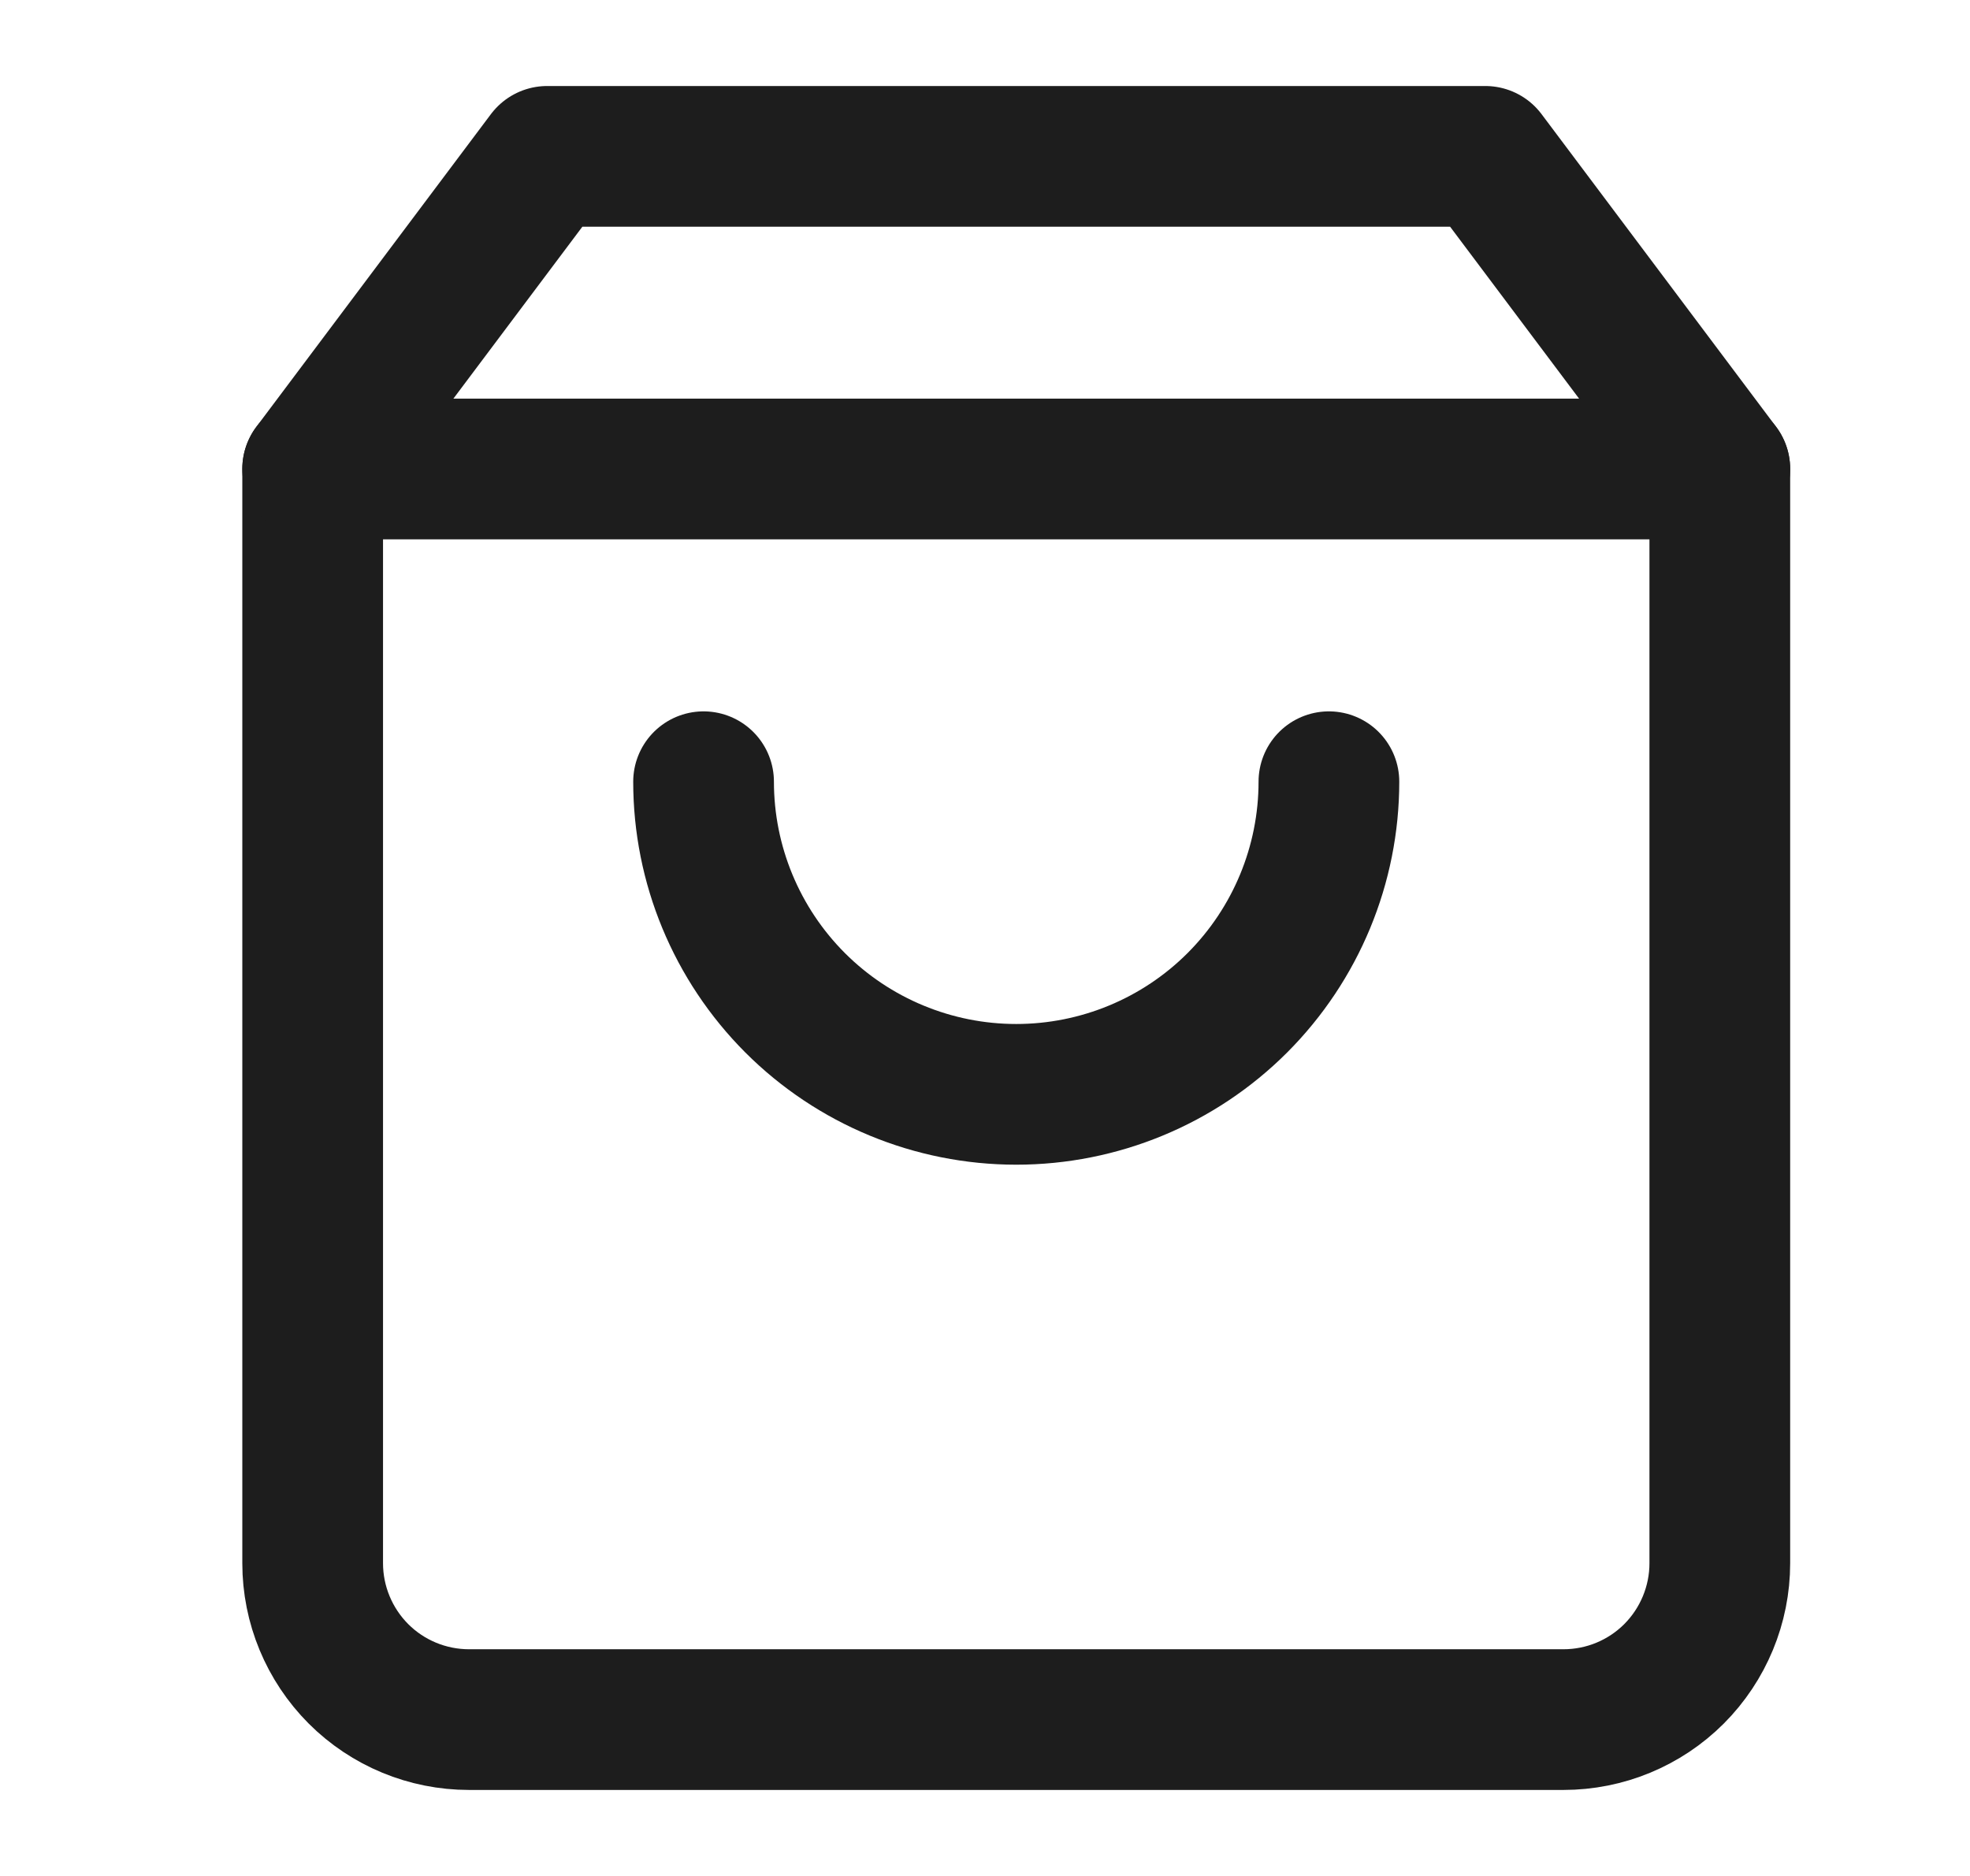
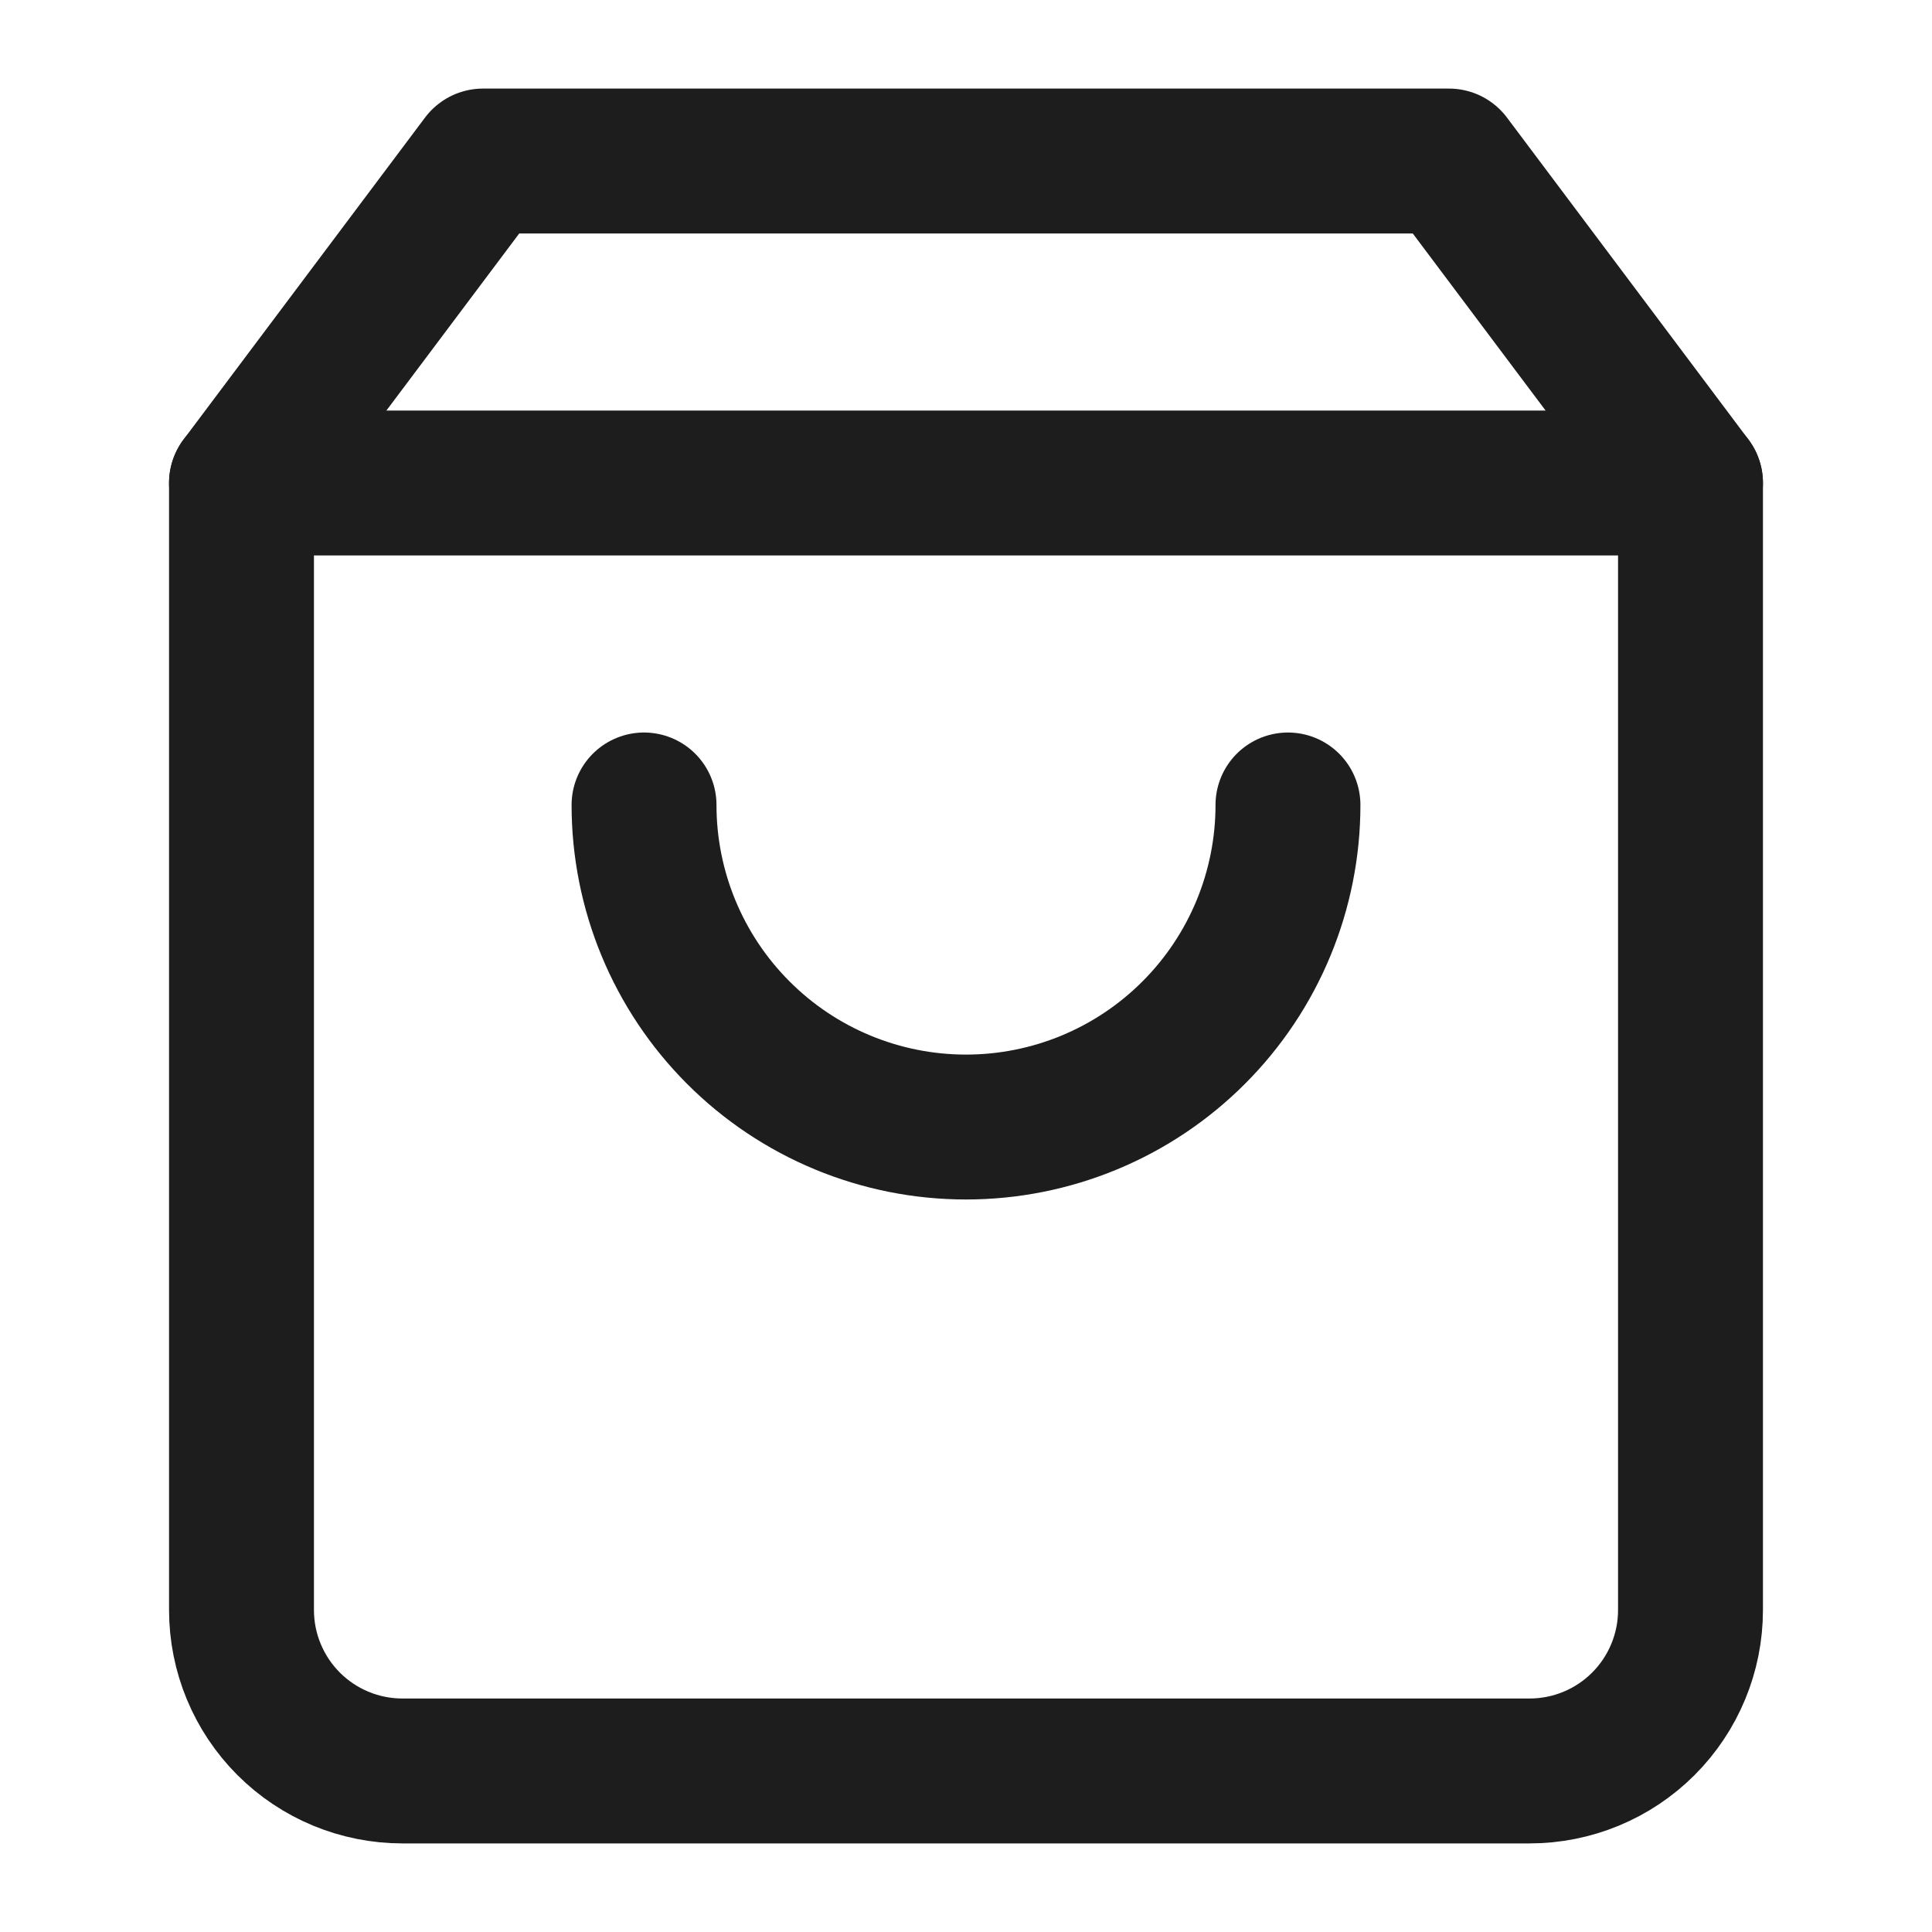
- <svg xmlns="http://www.w3.org/2000/svg" width="21" height="20" viewBox="0 0 21 20" fill="none">
-   <path d="M5.833 1.667L3.333 5V16.666C3.333 17.108 3.509 17.532 3.821 17.845C4.134 18.158 4.558 18.333 5 18.333H16.666C17.108 18.333 17.532 18.158 17.845 17.845C18.157 17.532 18.333 17.108 18.333 16.666V5L15.833 1.667H5.833Z" stroke="#1D1D1D" stroke-width="1.5" stroke-linecap="round" stroke-linejoin="round" />
-   <path d="M3.333 5H18.333" stroke="#1D1D1D" stroke-width="1.5" stroke-linecap="round" stroke-linejoin="round" />
-   <path d="M14.166 8.334C14.166 9.218 13.815 10.065 13.19 10.691C12.565 11.316 11.717 11.667 10.833 11.667C9.949 11.667 9.101 11.316 8.476 10.691C7.851 10.065 7.5 9.218 7.5 8.334" stroke="#1D1D1D" stroke-width="1.5" stroke-linecap="round" stroke-linejoin="round" />
+ <svg xmlns="http://www.w3.org/2000/svg" width="20" height="20" viewBox="0 0 20 20" fill="none">
+   <path d="M5 1.667L2.5 5V16.667C2.5 17.109 2.676 17.533 2.988 17.845C3.301 18.158 3.725 18.333 4.167 18.333H15.833C16.275 18.333 16.699 18.158 17.012 17.845C17.324 17.533 17.5 17.109 17.5 16.667V5L15 1.667H5Z" stroke="#1D1D1D" stroke-width="1.5" stroke-linecap="round" stroke-linejoin="round" />
+   <path d="M2.5 5H17.5" stroke="#1D1D1D" stroke-width="1.5" stroke-linecap="round" stroke-linejoin="round" />
+   <path d="M13.333 8.333C13.333 9.217 12.982 10.065 12.357 10.69C11.732 11.316 10.884 11.667 10 11.667C9.116 11.667 8.268 11.316 7.643 10.69C7.018 10.065 6.667 9.217 6.667 8.333" stroke="#1D1D1D" stroke-width="1.5" stroke-linecap="round" stroke-linejoin="round" />
</svg>
